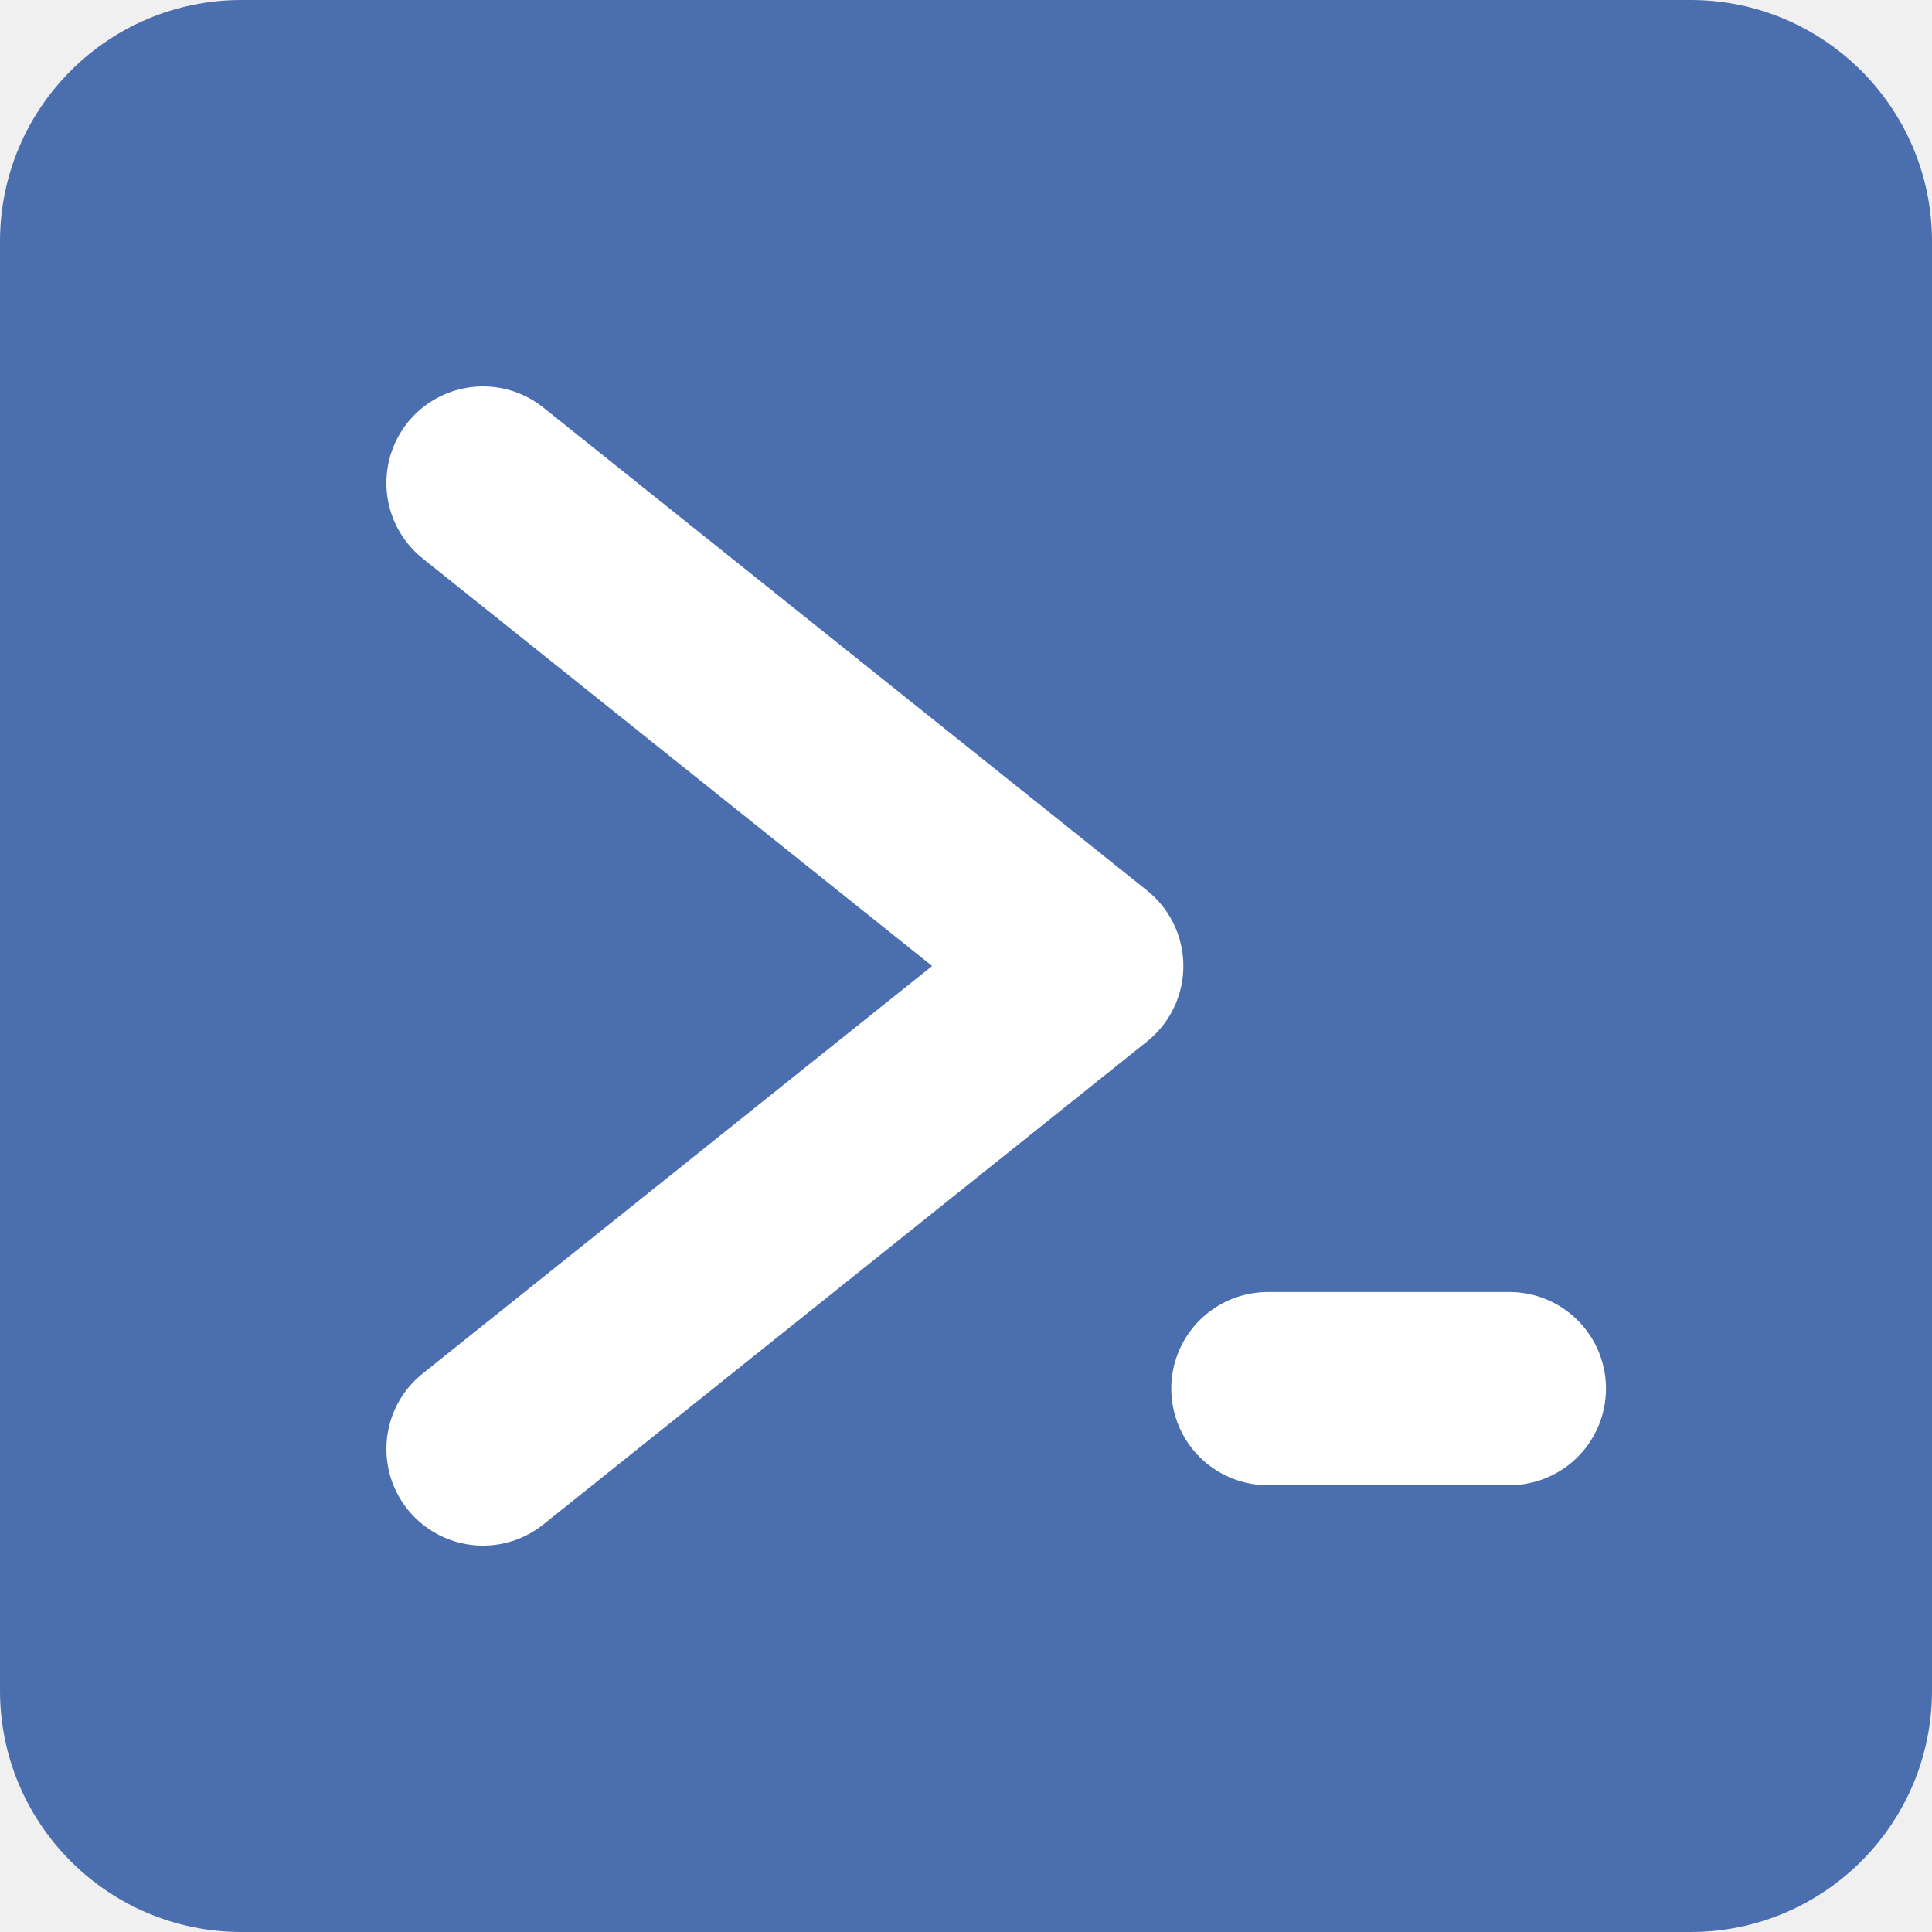
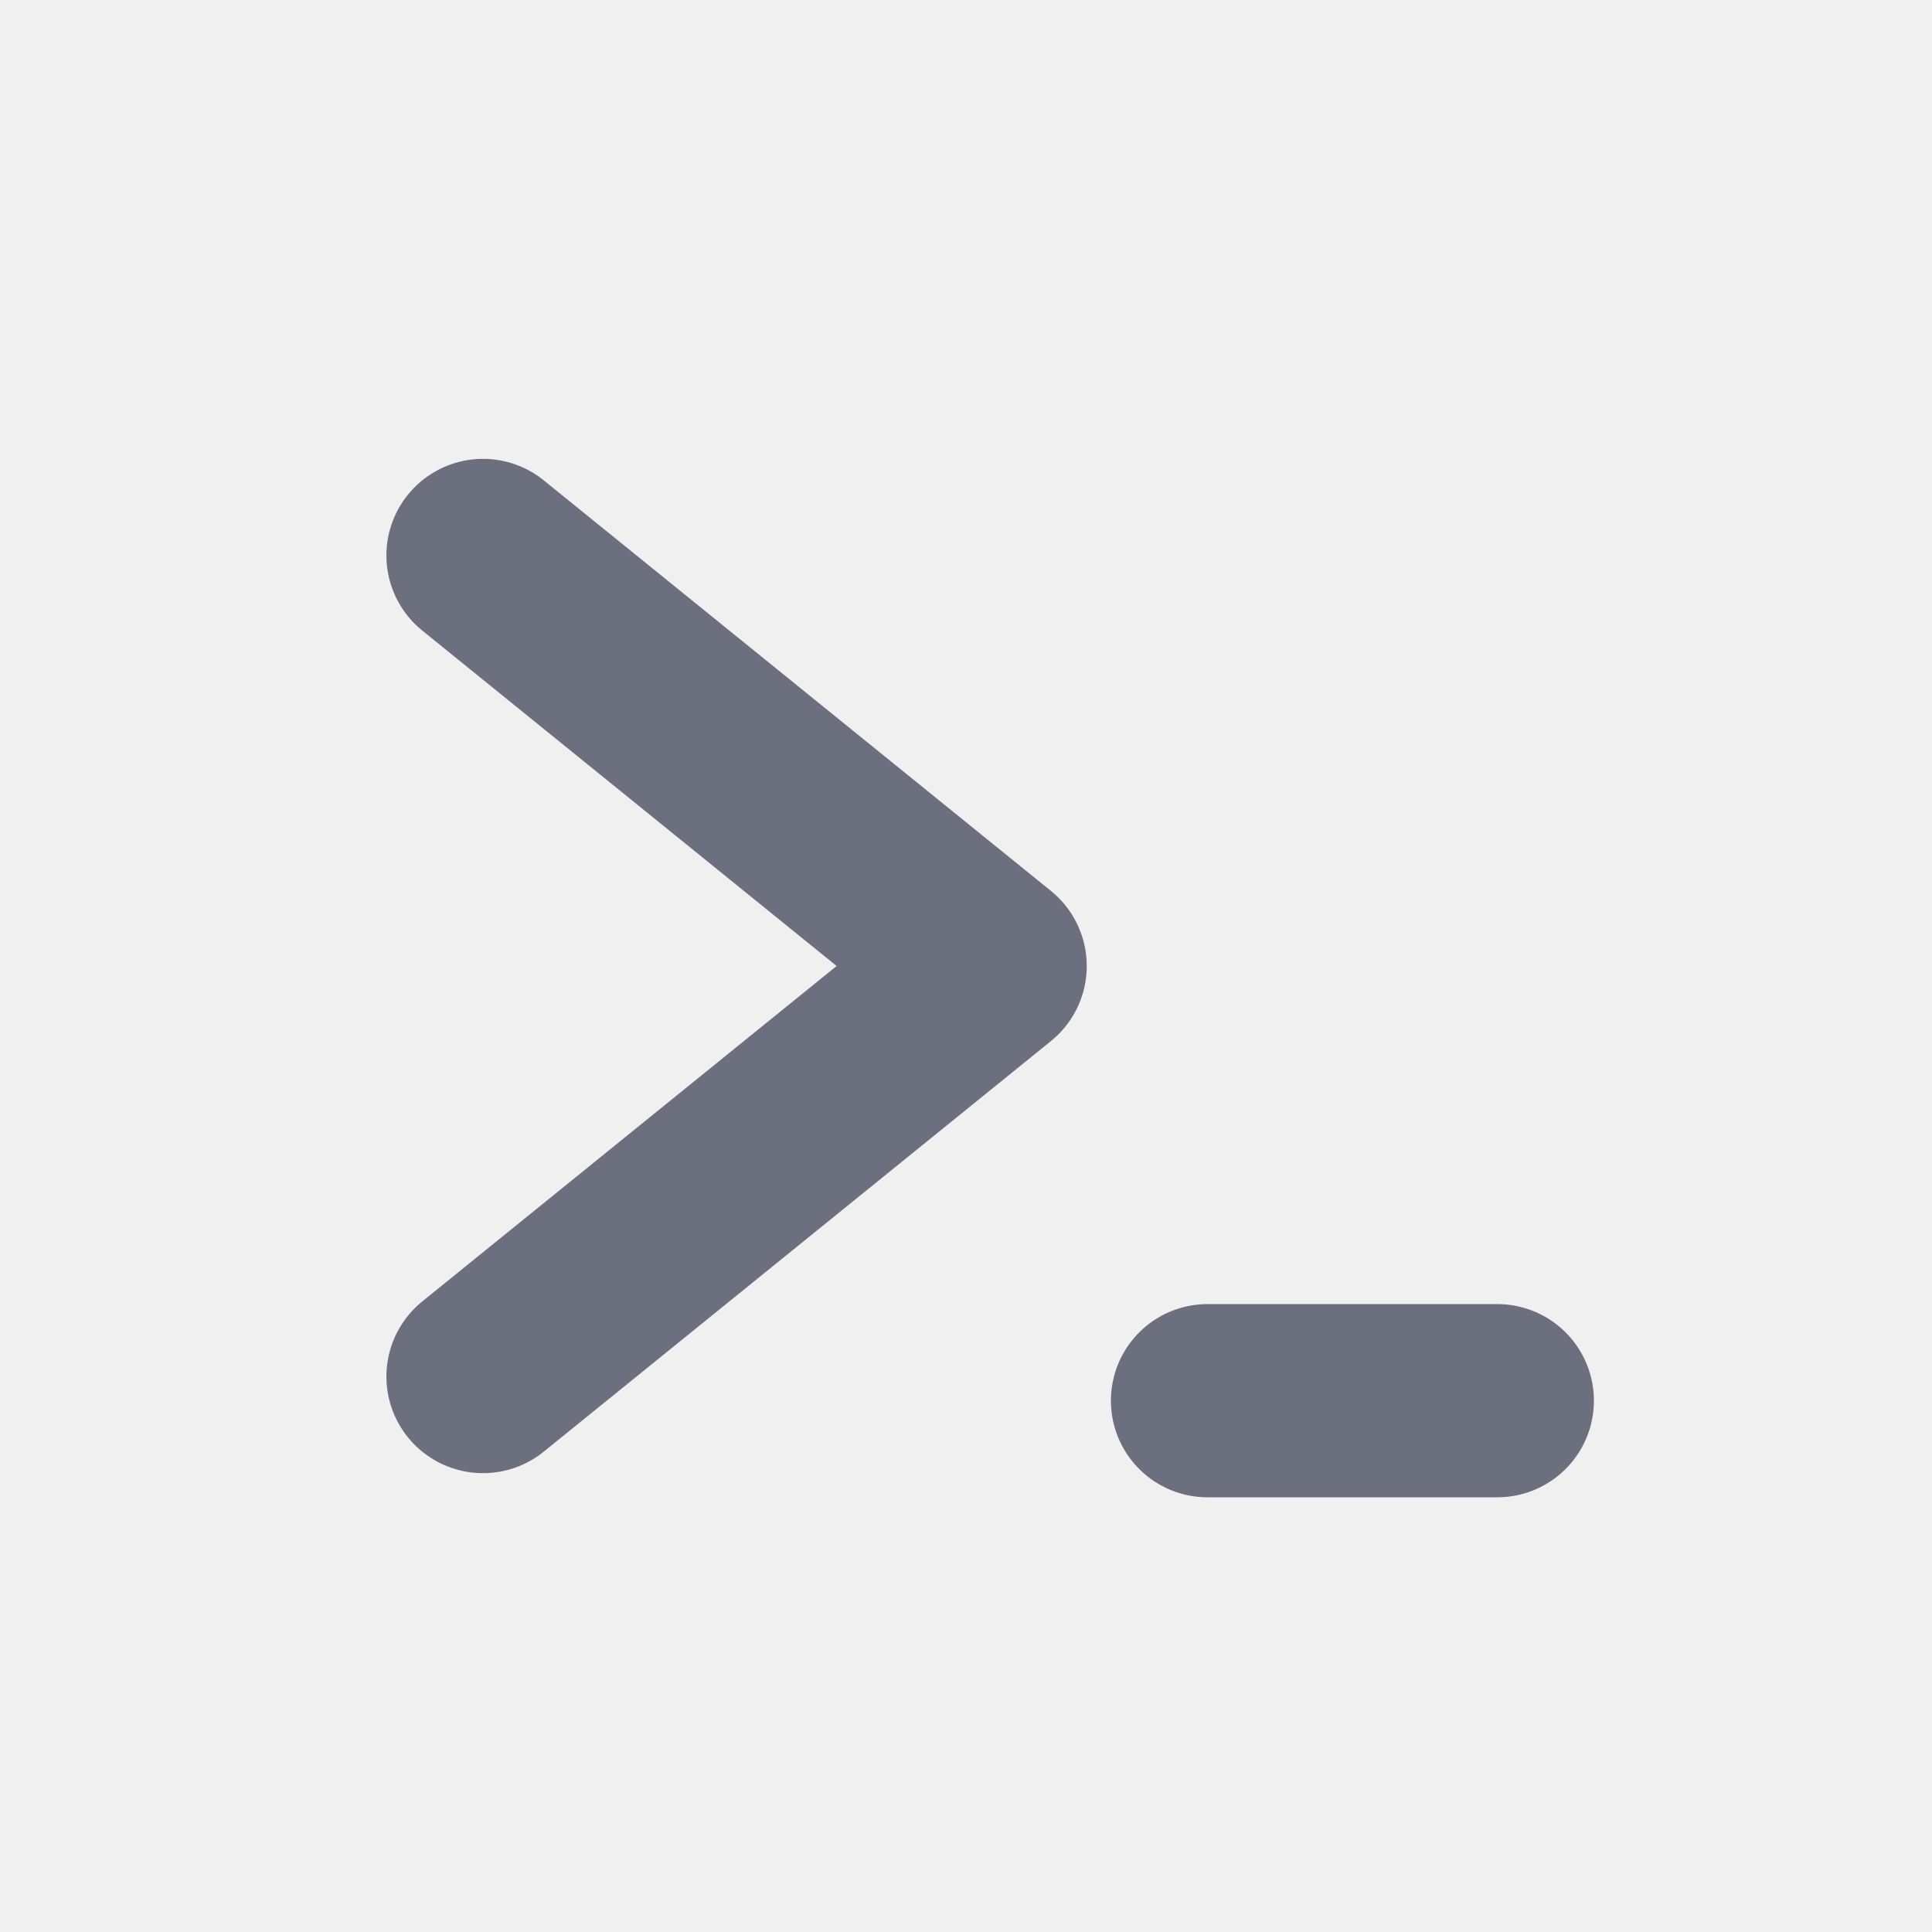
<svg xmlns="http://www.w3.org/2000/svg" width="16" height="16" viewBox="0 0 16 16">
-   <rect width="16" height="16" rx="2" fill="#4b6eaf" />
-   <path d="M4 4 L9 8 L4 12" fill="none" stroke="#ffffff" stroke-width="1.6" stroke-linecap="round" stroke-linejoin="round" />
-   <path d="M10.5 11.5 H12.5" fill="none" stroke="#ffffff" stroke-width="1.6" stroke-linecap="round" />
+   <path d="M4 4.6 L8.2 8 L4 11.4" fill="none" stroke="#6C707E" stroke-width="1.6" stroke-linecap="round" stroke-linejoin="round" />
+   <path d="M10 11.6 H12.4" fill="none" stroke="#6C707E" stroke-width="1.6" stroke-linecap="round" />
</svg>
